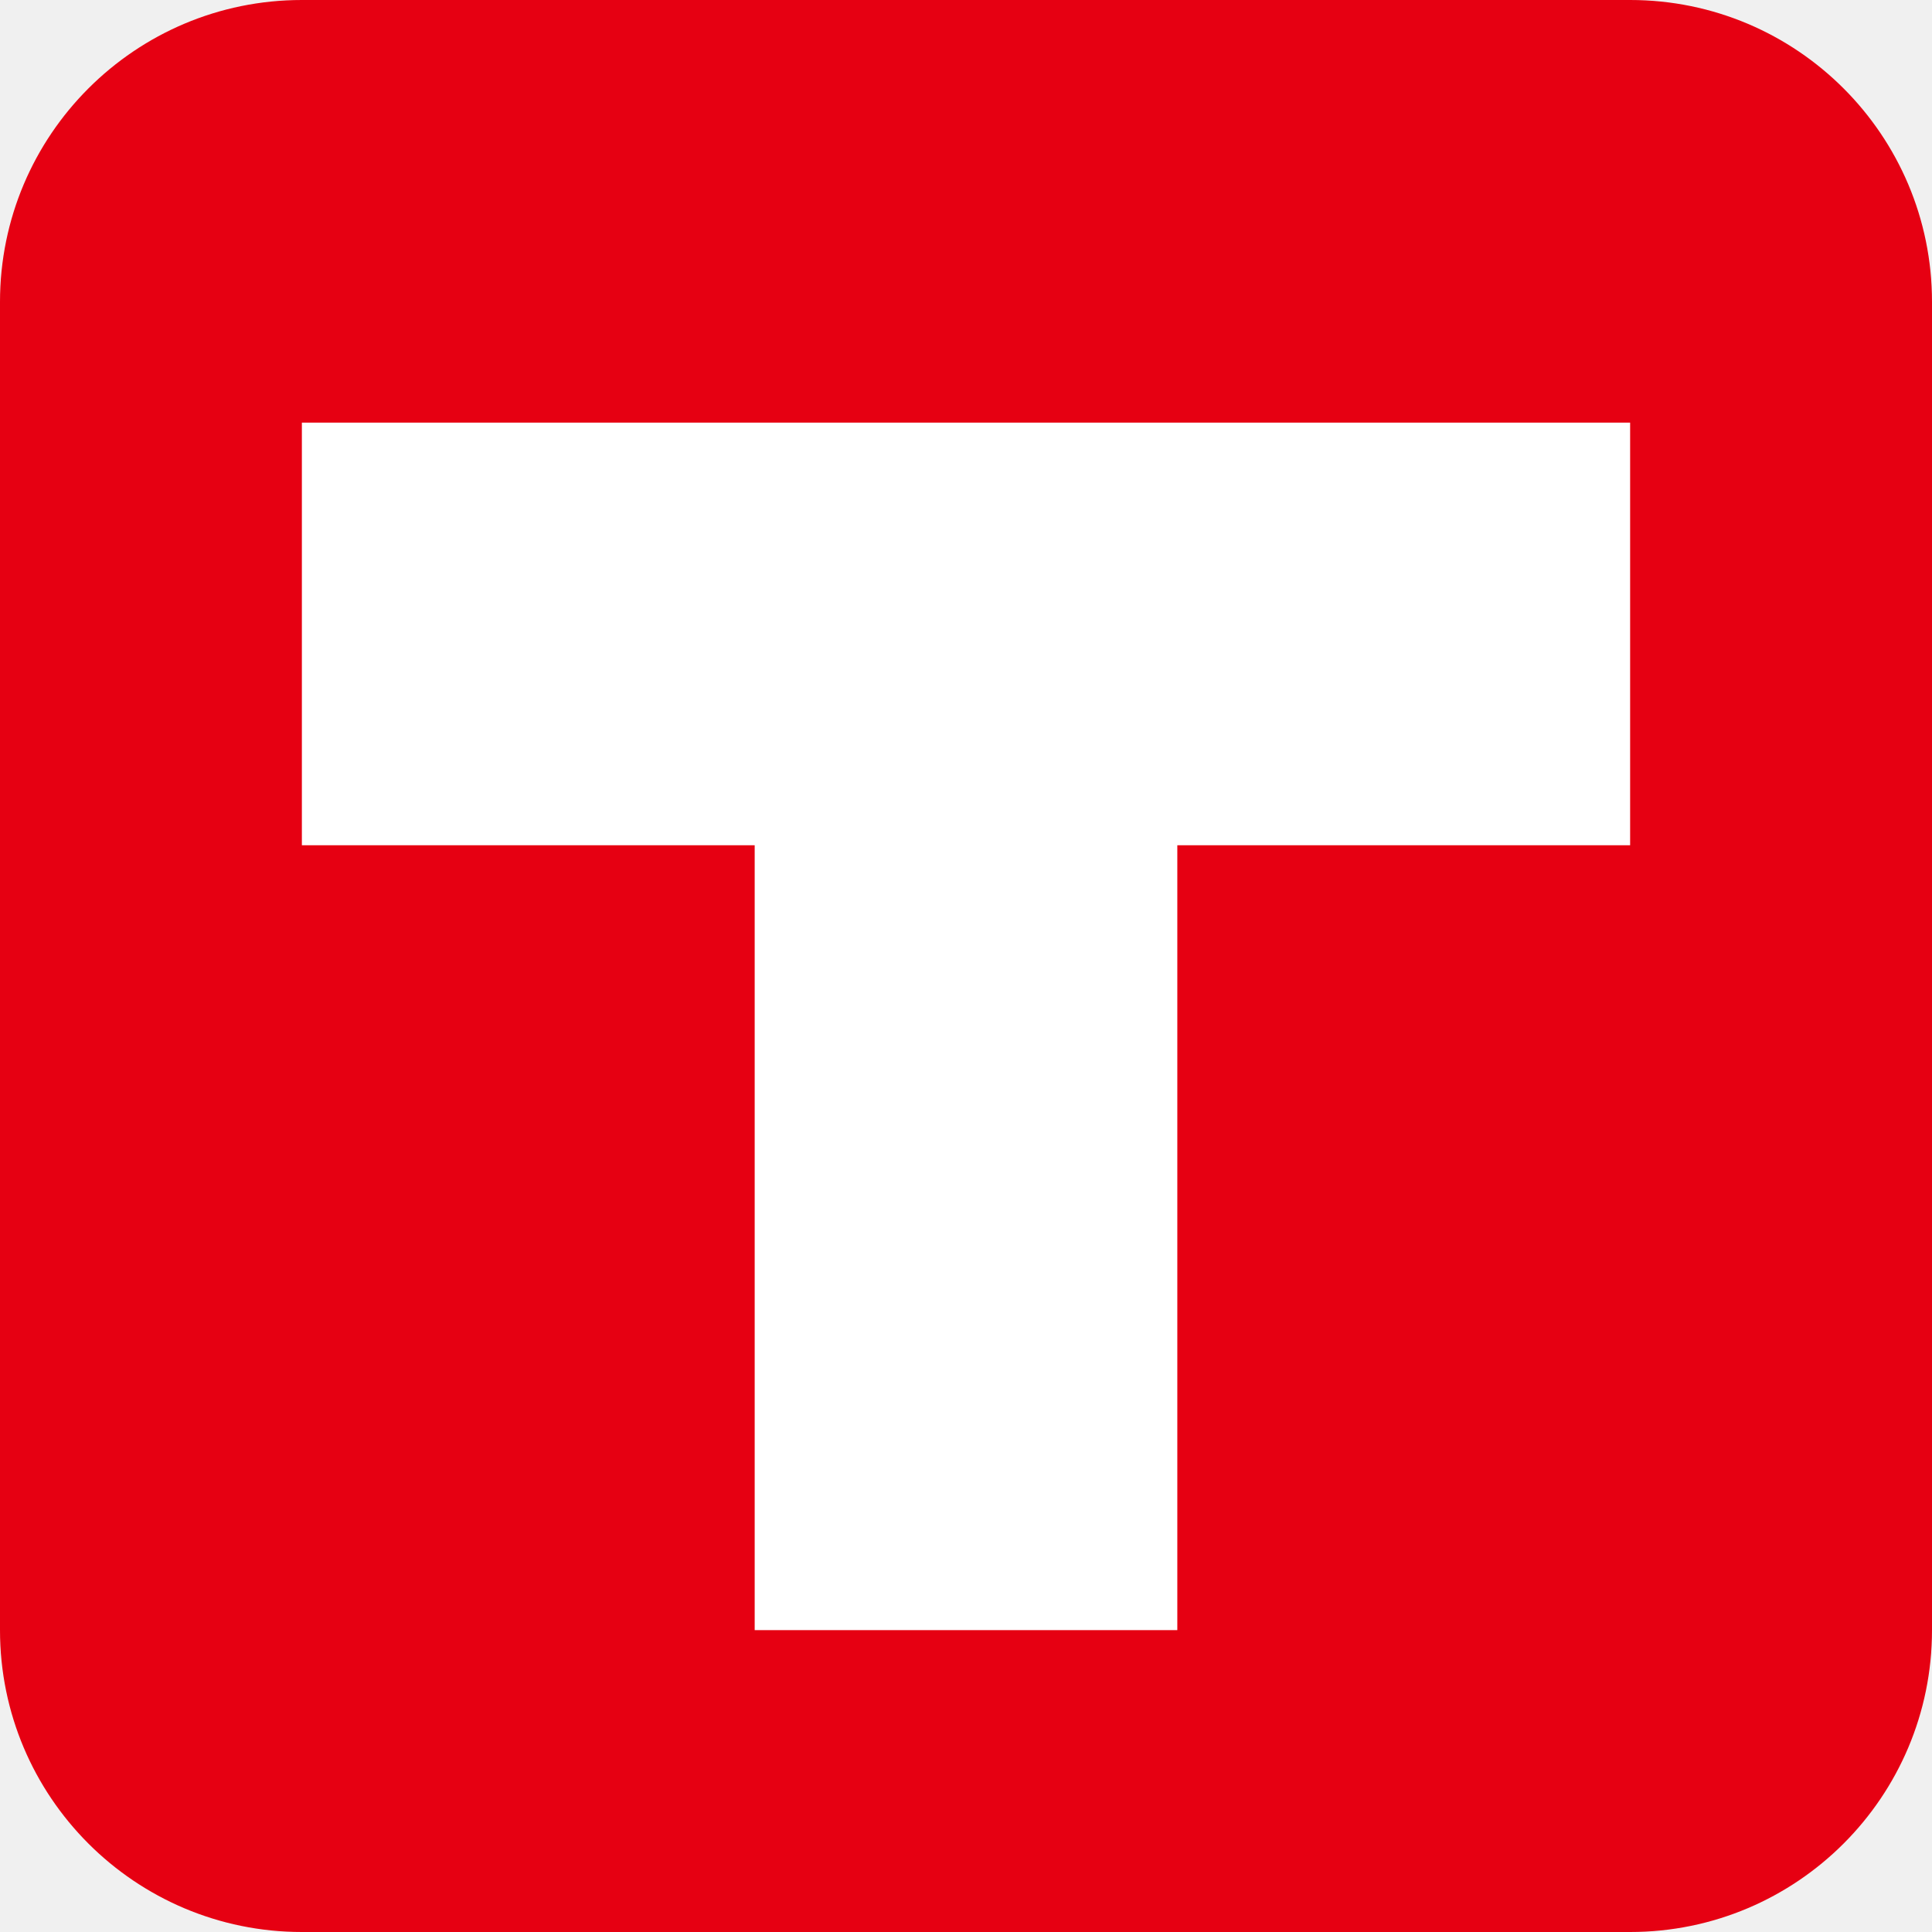
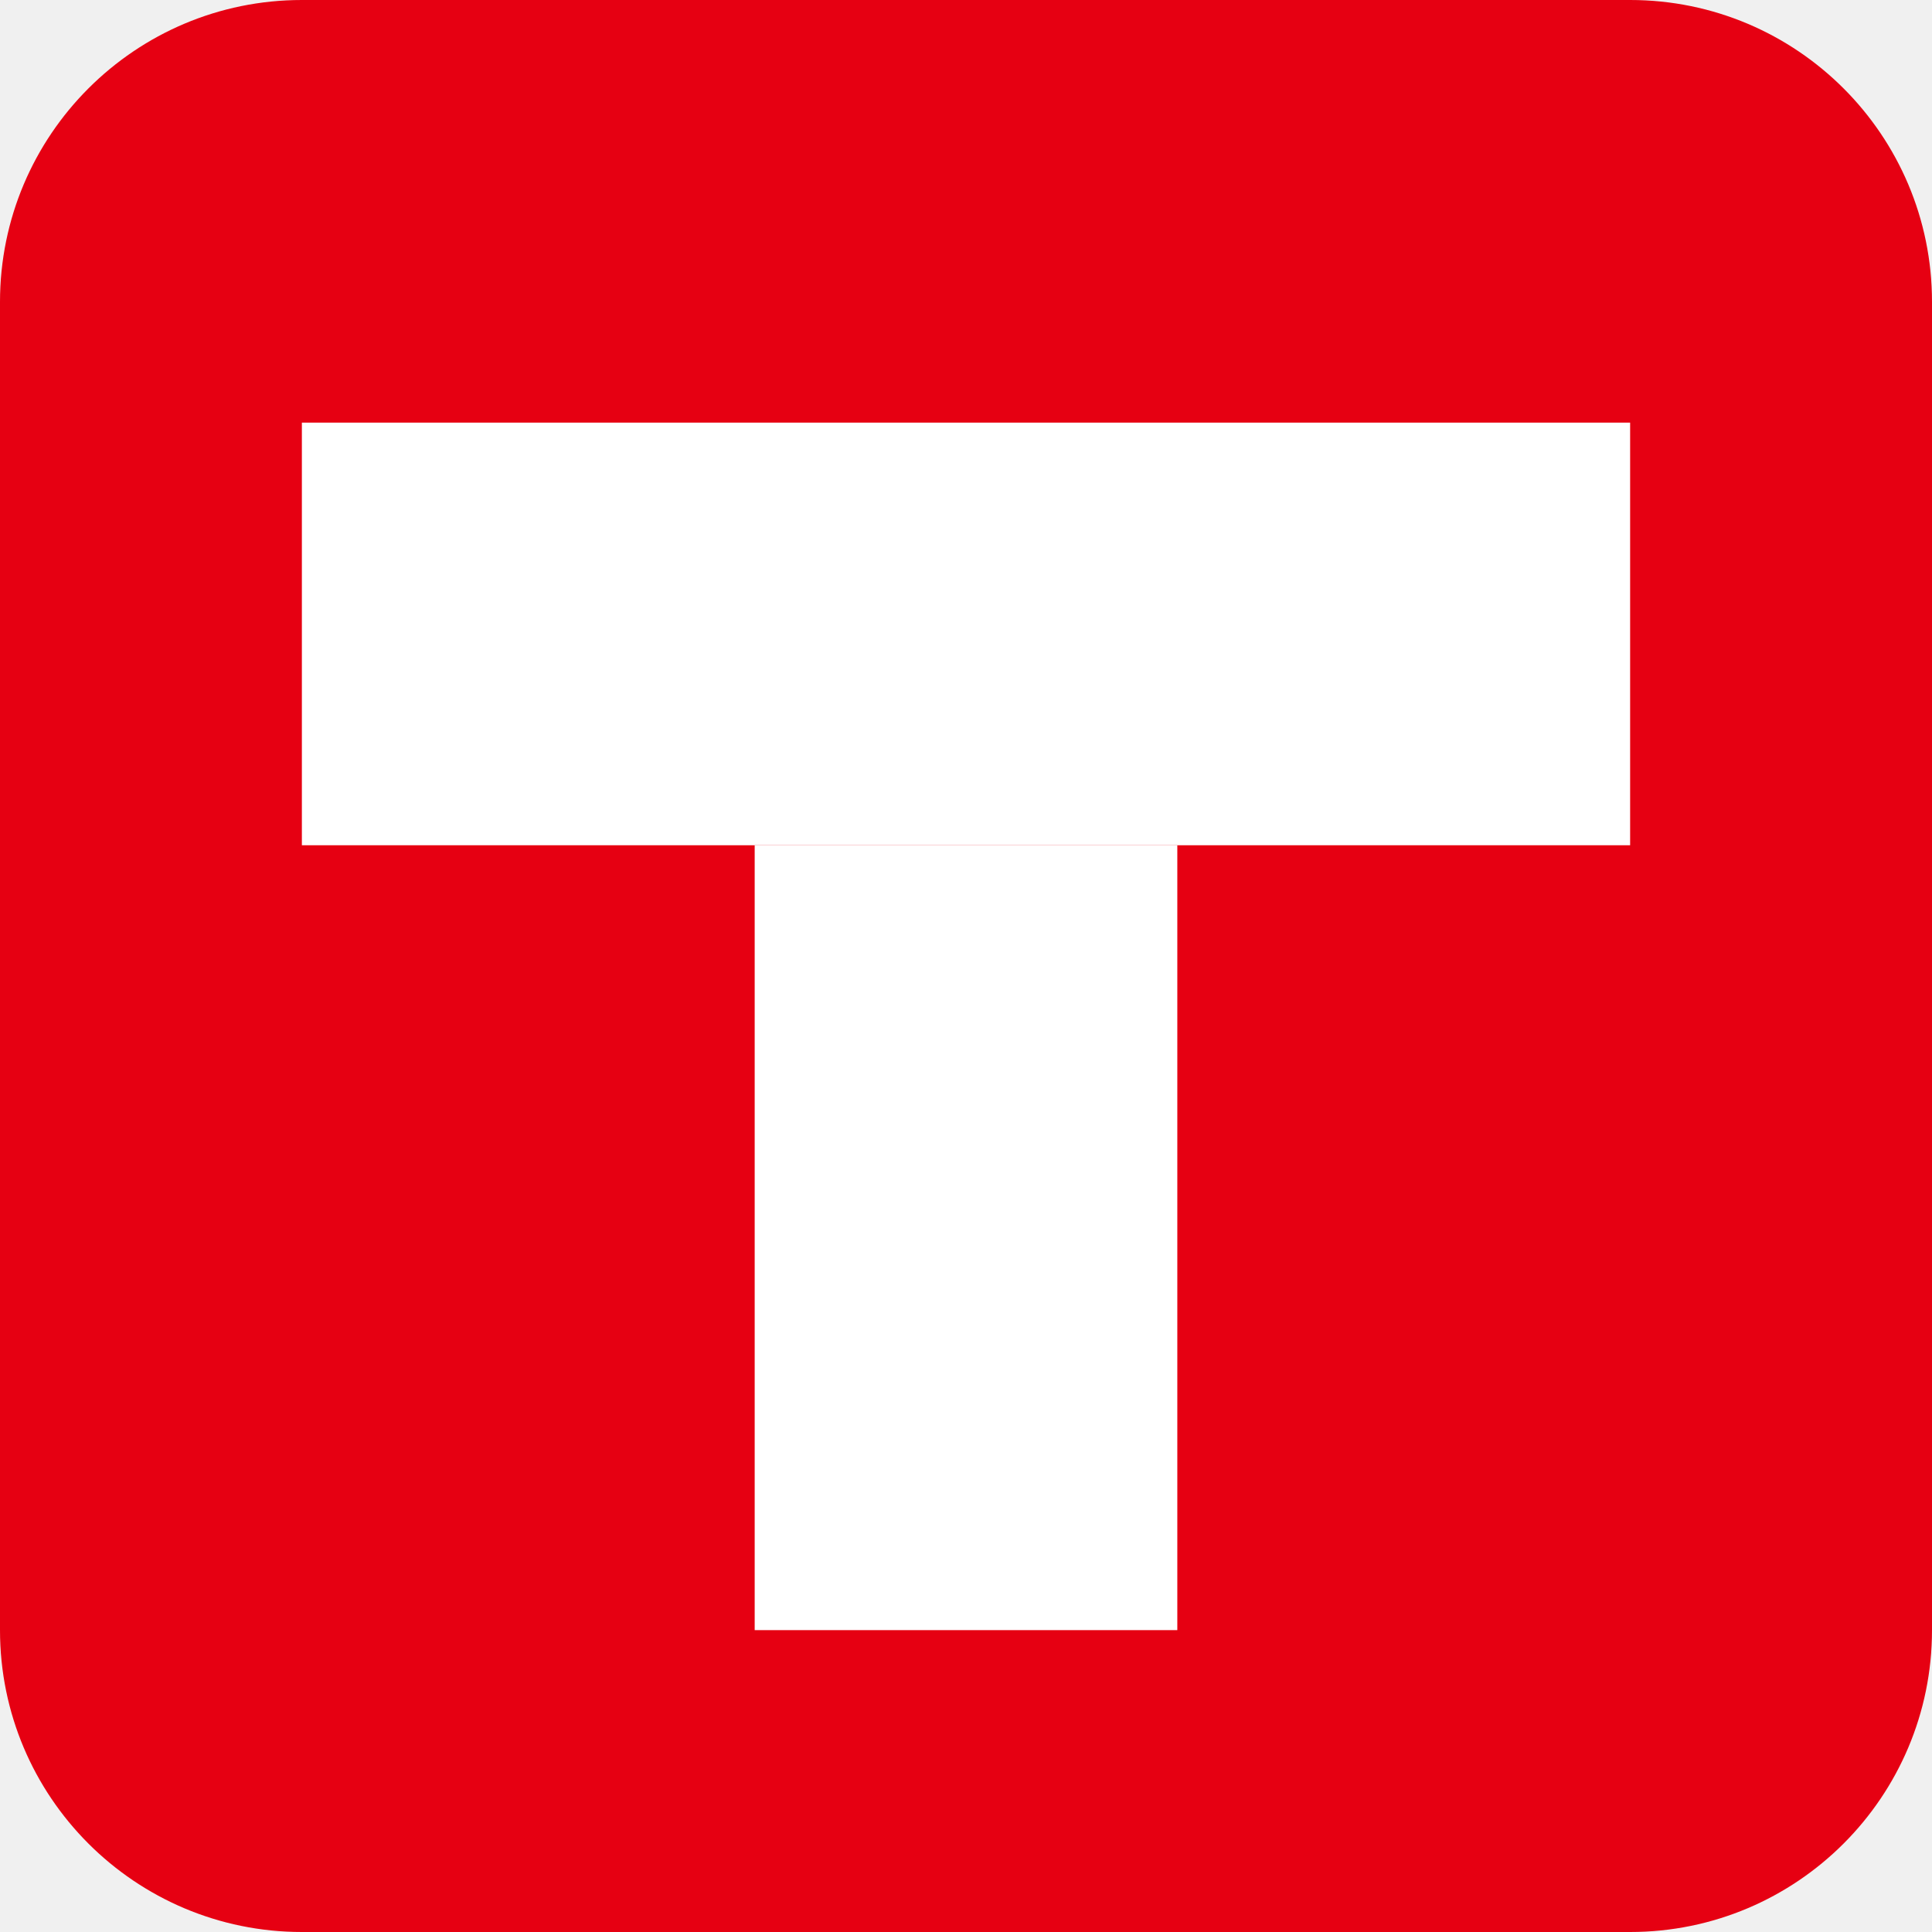
<svg xmlns="http://www.w3.org/2000/svg" viewBox="0 0 256 256">
  <rect x="0" y="0" width="256" height="256" rx="40" ry="40" fill="#E60012" />
-   <path fill="#FFFFFF" d="M 40 56 H 216 V 112 H 156 V 216 H 100 V 112 H 40 Z" />
+   <rect x="40" y="56" width="176" height="56" fill="#FFFFFF" />
+   <rect x="100" y="112" width="56" height="104" fill="#FFFFFF" />
</svg>
